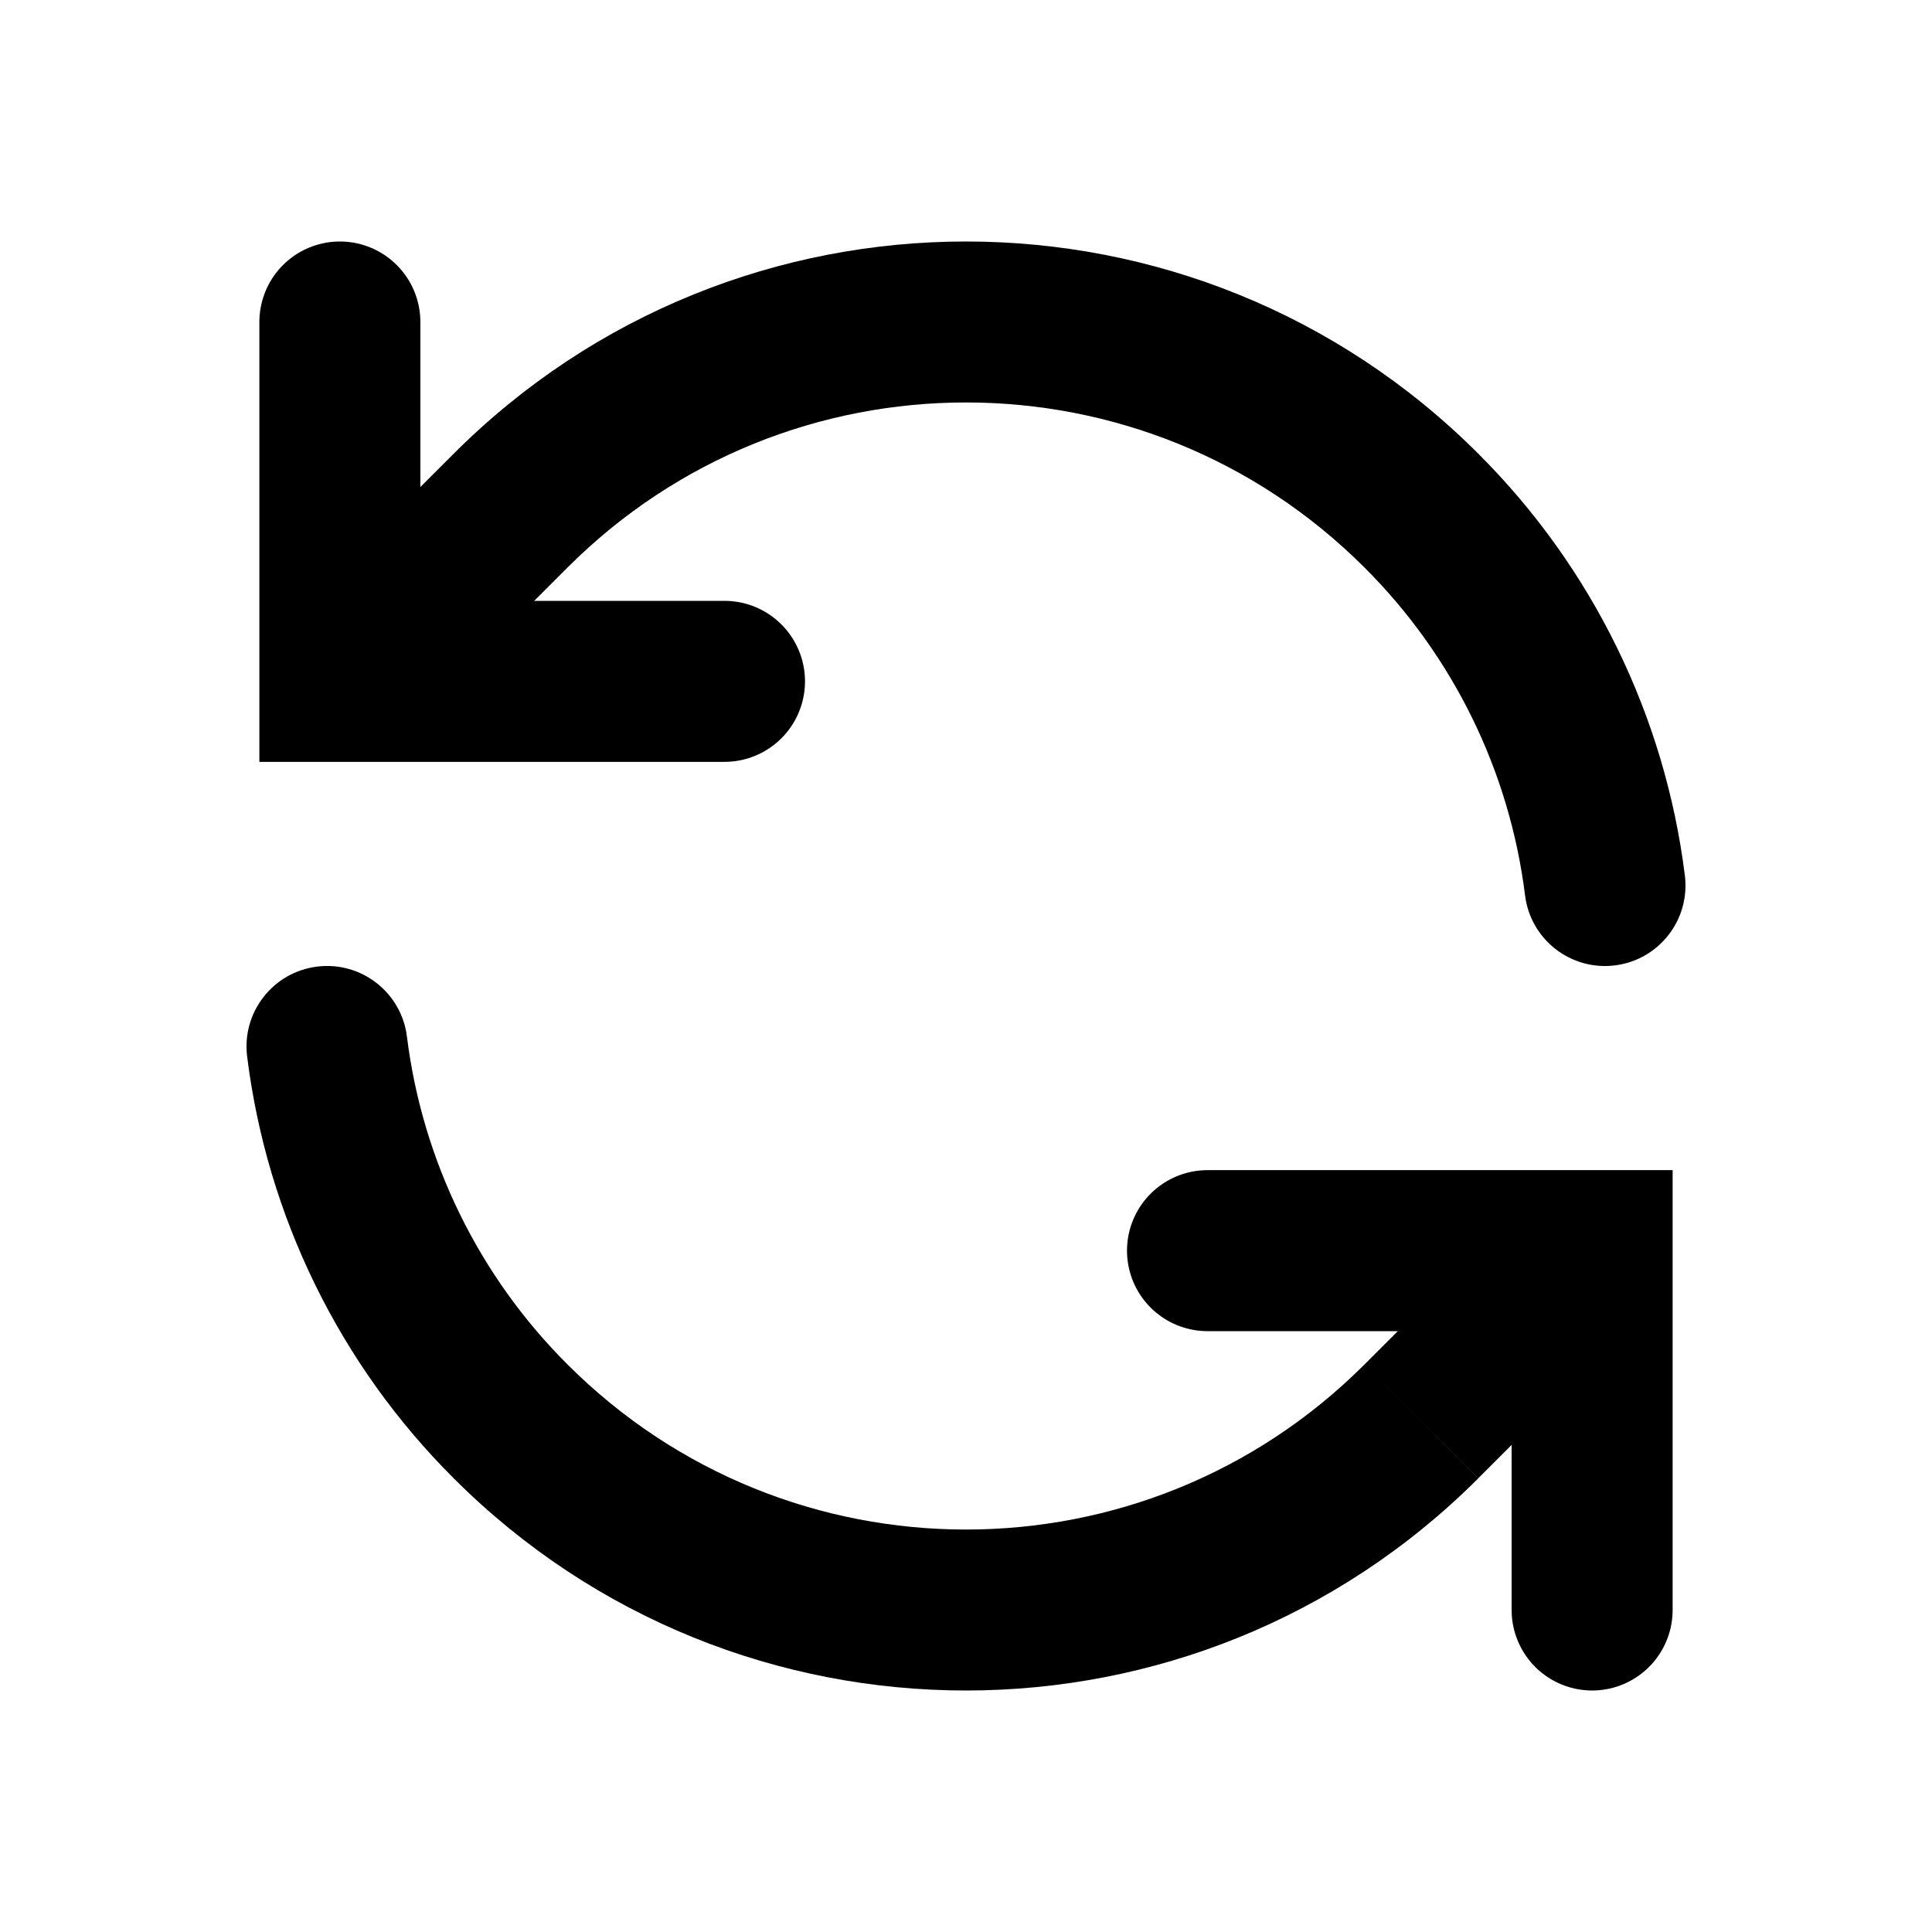
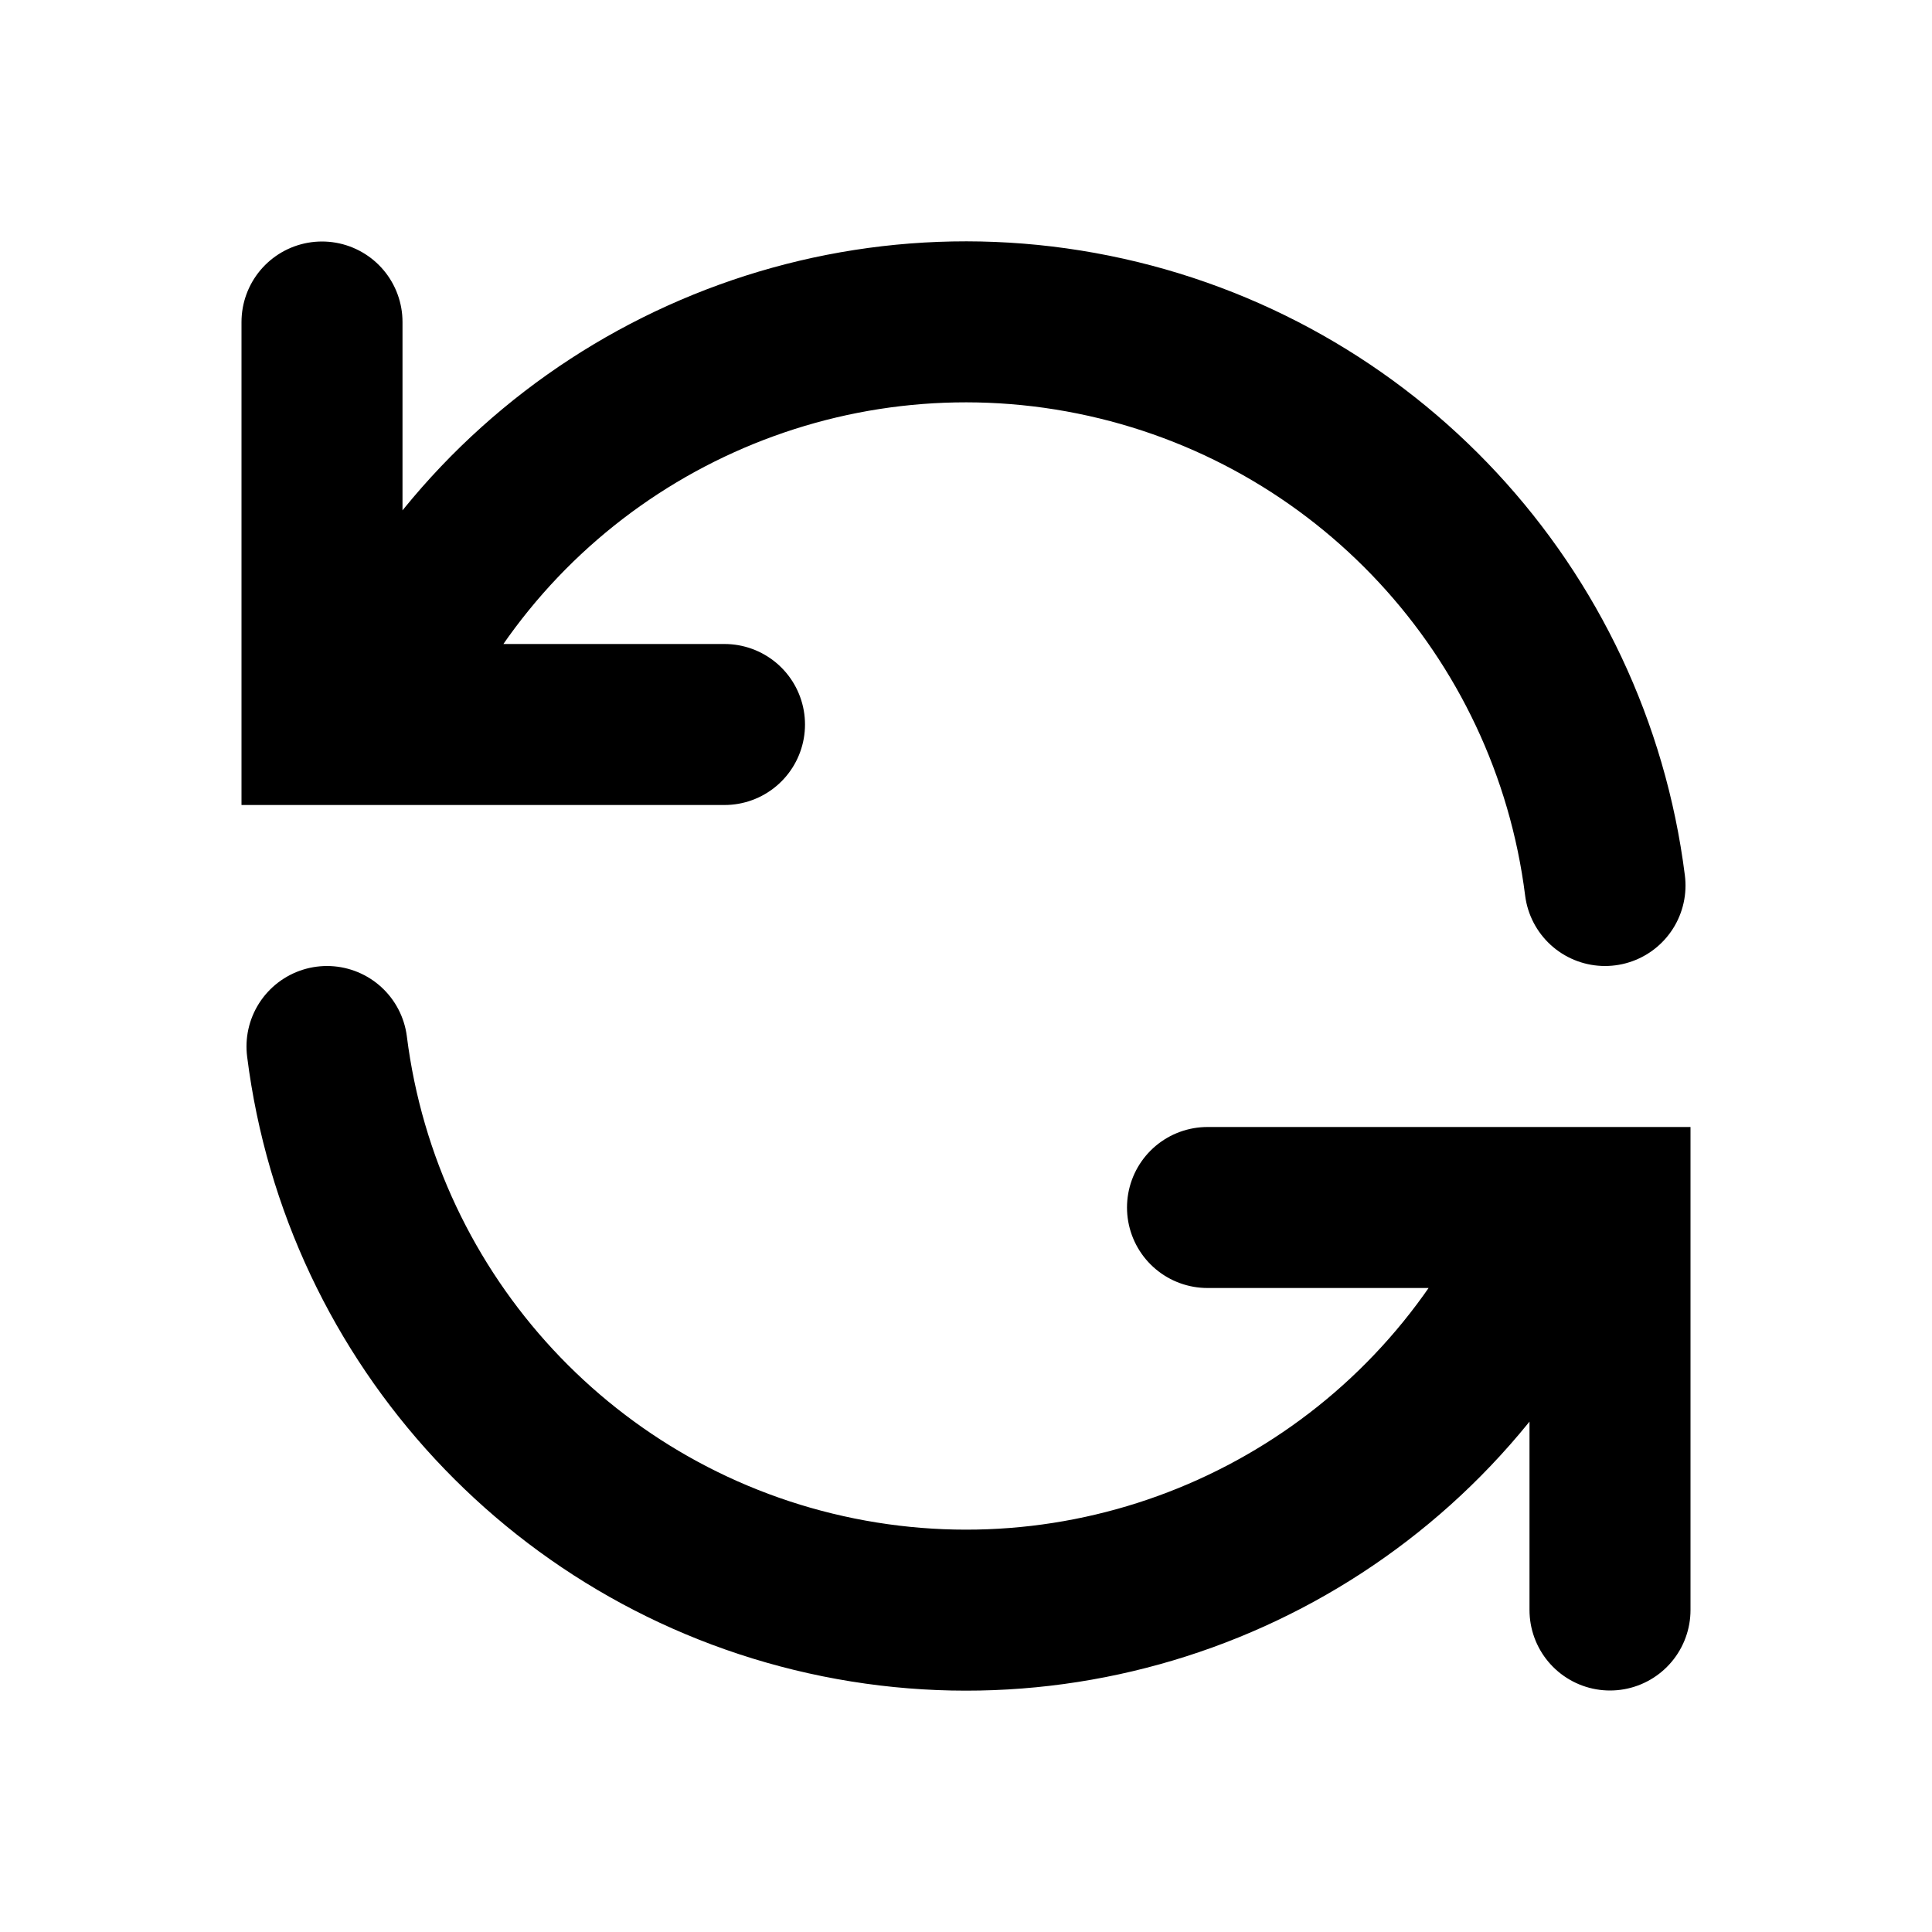
<svg xmlns="http://www.w3.org/2000/svg" fill="none" viewBox="0 0 24 24">
-   <g clip-path="url(#clip0)">
-     <path fill="currentColor" d="M3.07 13.124a1 1 0 011.985-.248l-1.985.248zm3.98 3.826a7 7 0 009.9 0l1.414 1.414a9 9 0 01-12.728 0L7.05 16.95zm9.9 0l2.121-2.122 1.414 1.415-2.121 2.12-1.414-1.413zM5.055 12.876A6.965 6.965 0 007.05 16.95l-1.414 1.414a8.965 8.965 0 01-2.566-5.24l1.985-.248z" />
-     <path stroke="currentColor" stroke-linecap="round" stroke-width="2" d="M19.778 20v-4.464H15" />
-     <path fill="currentColor" d="M20.93 10.876a1 1 0 01-1.985.248l1.985-.248zM16.95 7.05a7 7 0 00-9.9 0L5.636 5.636a9 9 0 0112.728 0L16.95 7.05zm-9.9 0L4.93 9.172 3.515 7.757l2.121-2.121L7.05 7.05zm11.895 4.074A6.965 6.965 0 0016.95 7.05l1.414-1.414a8.966 8.966 0 012.566 5.24l-1.985.248z" />
-     <path stroke="currentColor" stroke-linecap="round" stroke-width="2" d="M4.222 4v4.464H9" />
-   </g>
+   <path stroke="currentColor" stroke-linecap="round" stroke-width="2" d="M20 20v-5h-5M4 4v5h5m10.938 2A8.001 8.001 0 005.07 8m-1.008 5a8.001 8.001 0 0014.868 3" />
</svg>
